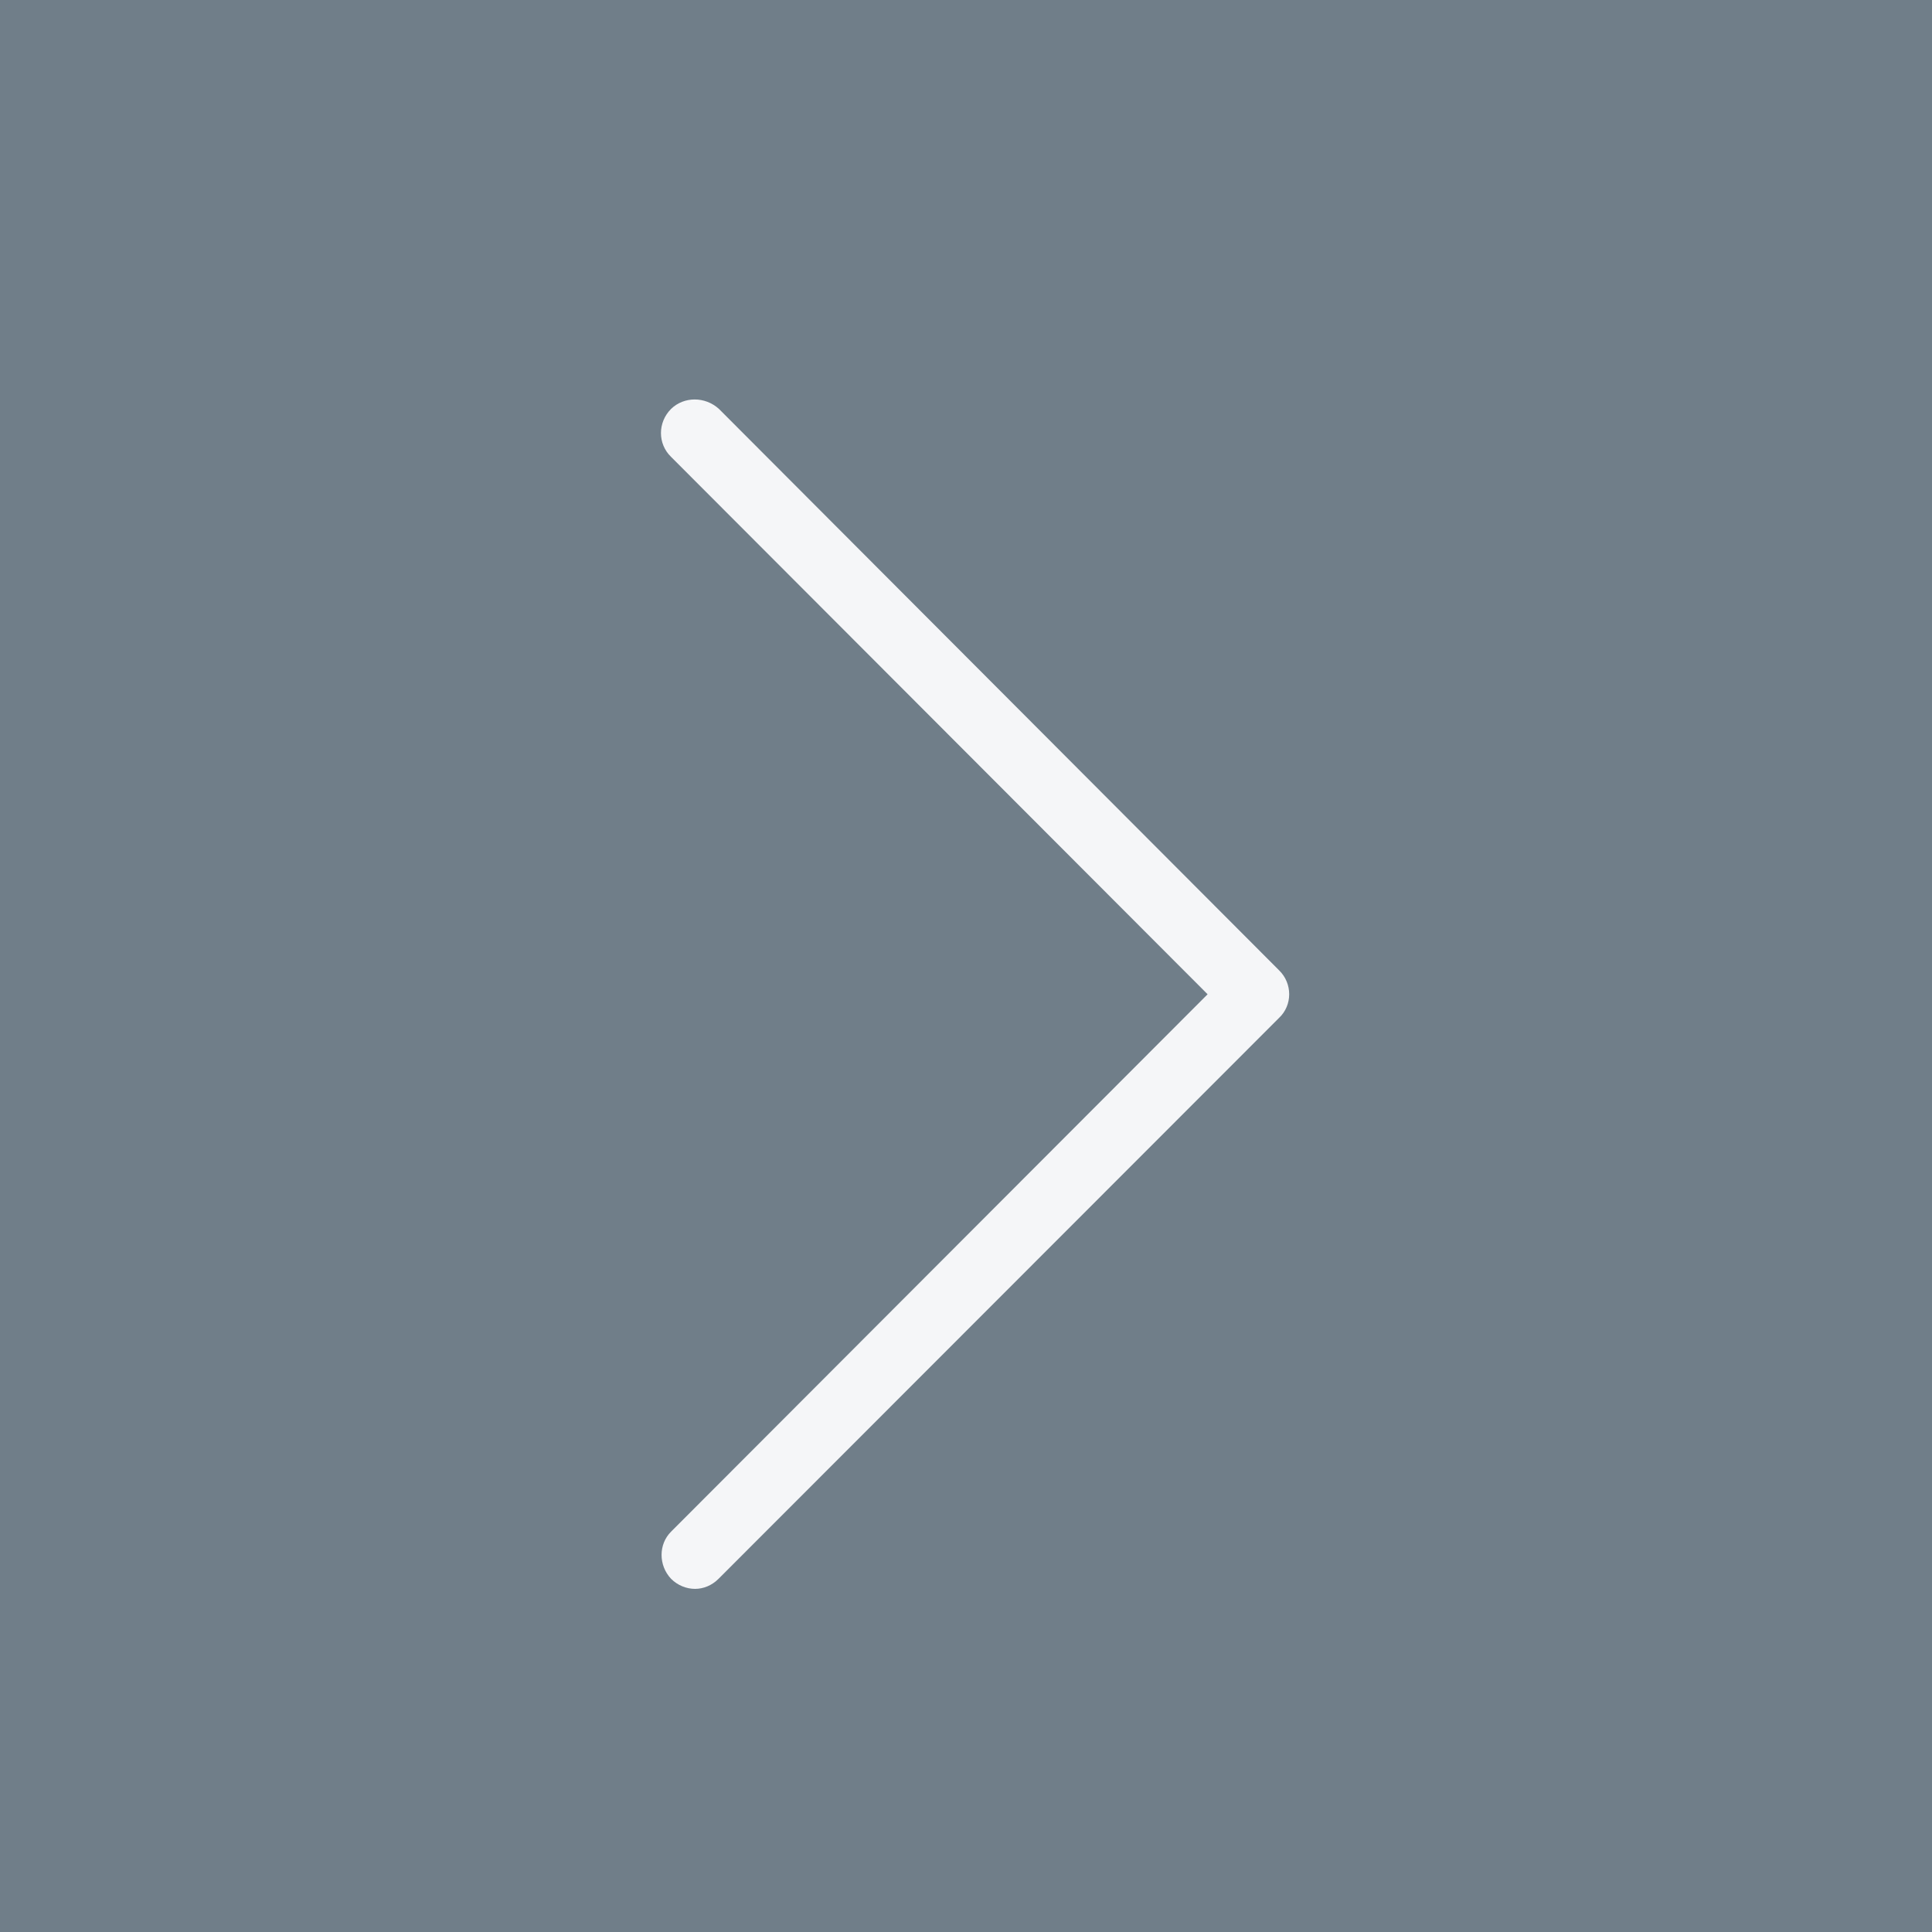
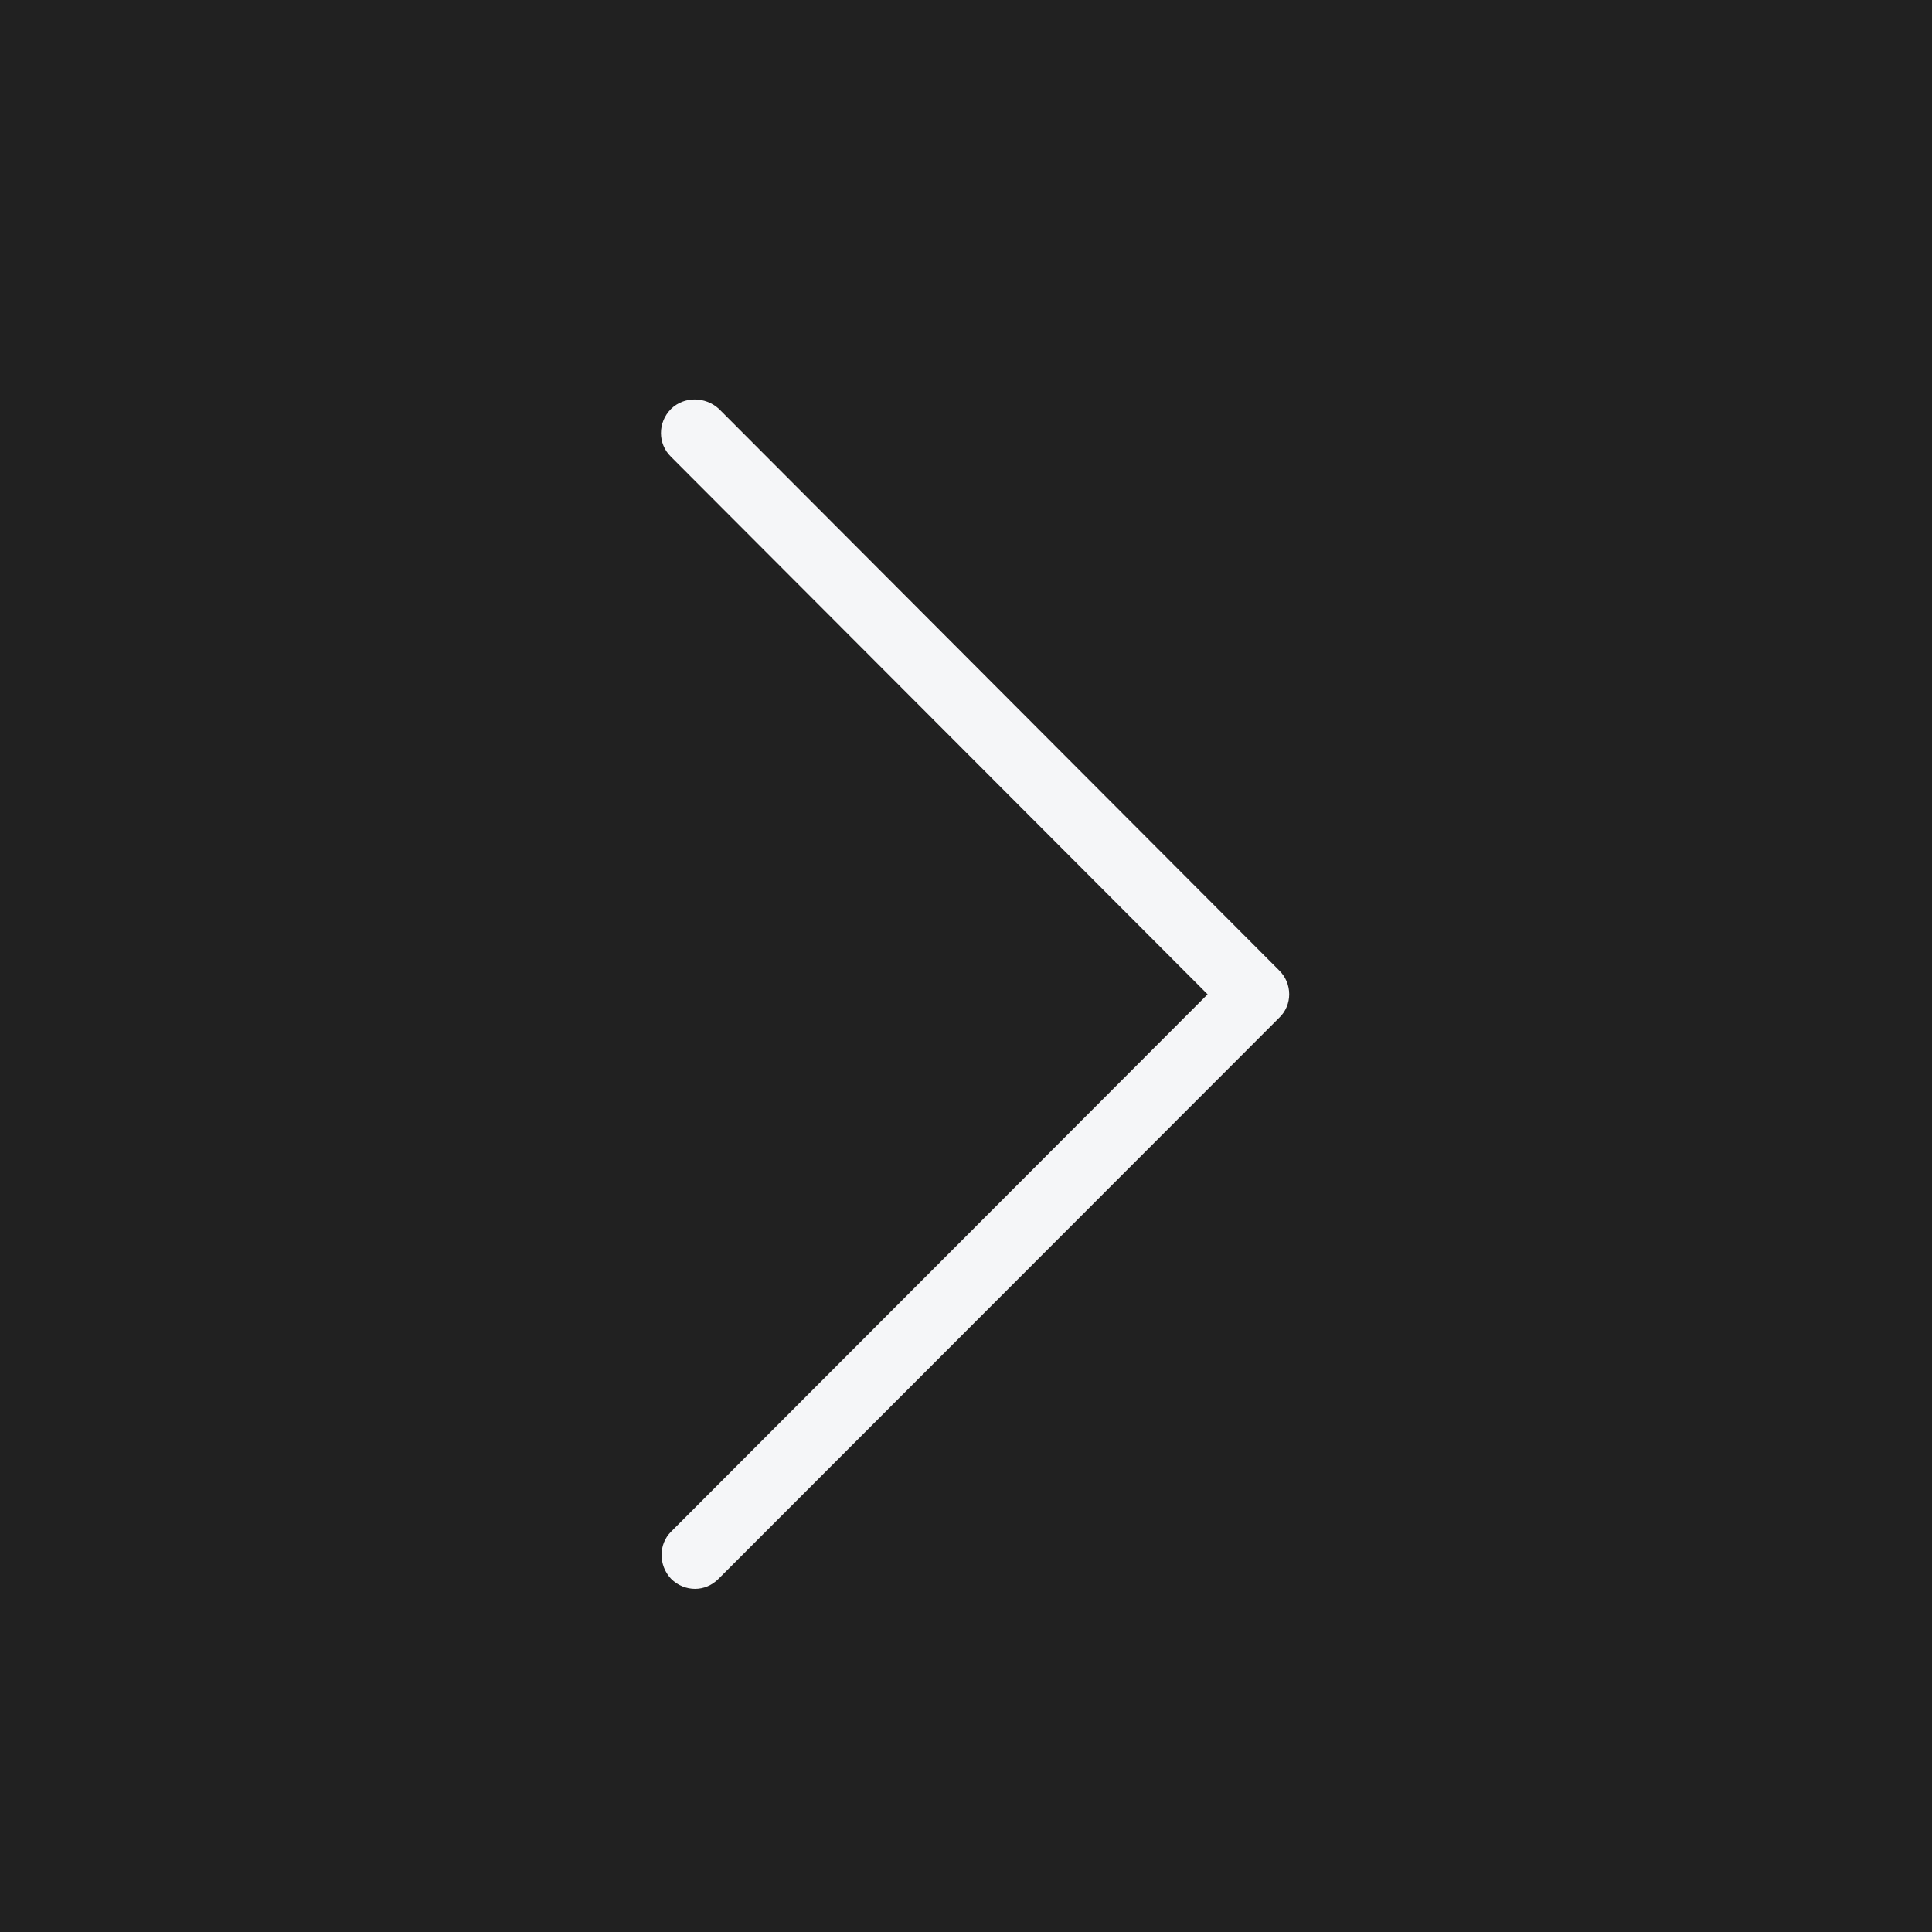
- <svg xmlns="http://www.w3.org/2000/svg" x="0px" y="0px" width="38px" height="38px" viewBox="0 0 38 38" enable-background="new 0 0 38 38" xml:space="preserve">
-   <path fill="#707E89" d="M0,0h38v38H0V0z" />
-   <path fill="#F5F6F8" d="M25.158,19.085L14.141,8.043c-0.273-0.248-0.687-0.248-0.942,0c-0.265,0.265-0.265,0.687,0,0.943 l10.553,10.57l-10.553,10.57c-0.249,0.248-0.249,0.662,0,0.927c0.132,0.132,0.306,0.198,0.471,0.198 c0.165,0,0.331-0.066,0.463-0.198L25.158,20.02C25.423,19.771,25.423,19.342,25.158,19.085z" />
+ <svg xmlns="http://www.w3.org/2000/svg" version="1.1" id="Layer_1" x="0px" y="0px" width="38px" height="38px" viewBox="0 0 38 38" enable-background="new 0 0 38 38" xml:space="preserve">
+   <path fill="#212121" d="M0,0h38v38H0V0z" />
+   <path fill="#F5F6F8" d="M25.158,19.085L14.141,8.043c-0.273-0.248-0.687-0.248-0.942,0c-0.265,0.265-0.265,0.687,0,0.943  l10.553,10.571L13.199,30.126c-0.249,0.248-0.249,0.662,0,0.927c0.132,0.133,0.306,0.198,0.471,0.198s0.331-0.065,0.463-0.198  L25.158,20.02C25.423,19.771,25.423,19.342,25.158,19.085z" />
</svg>
